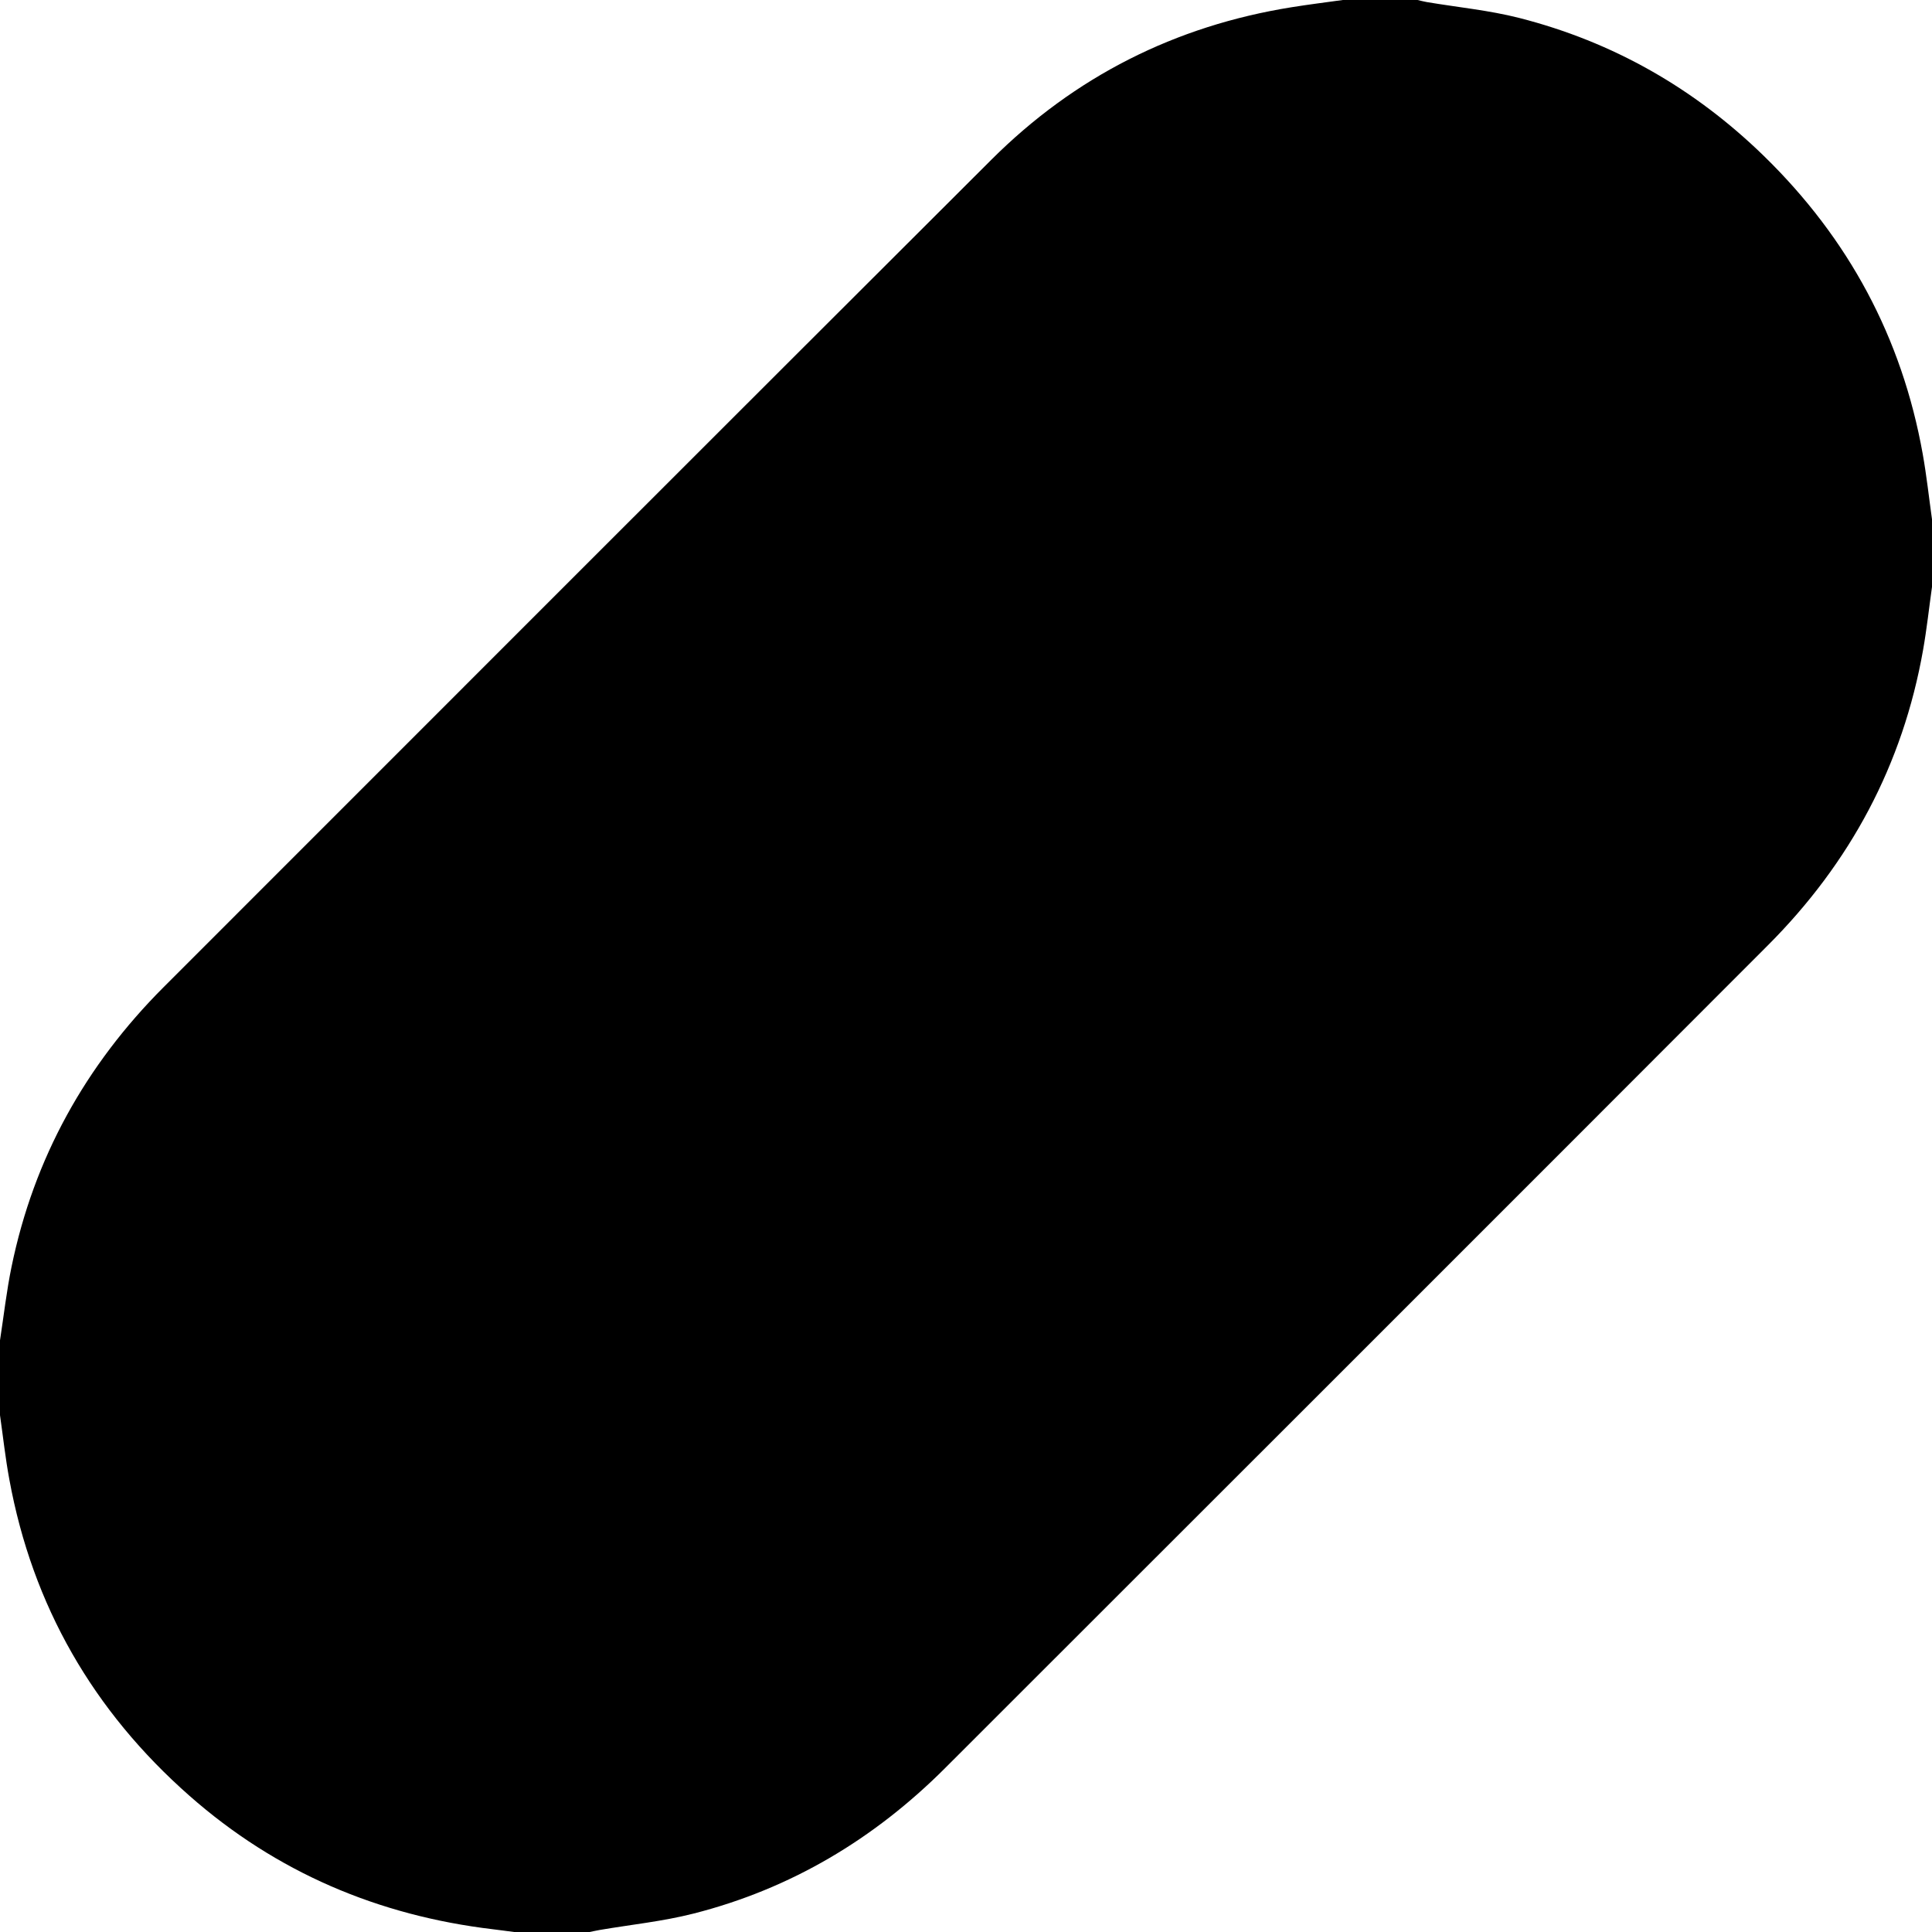
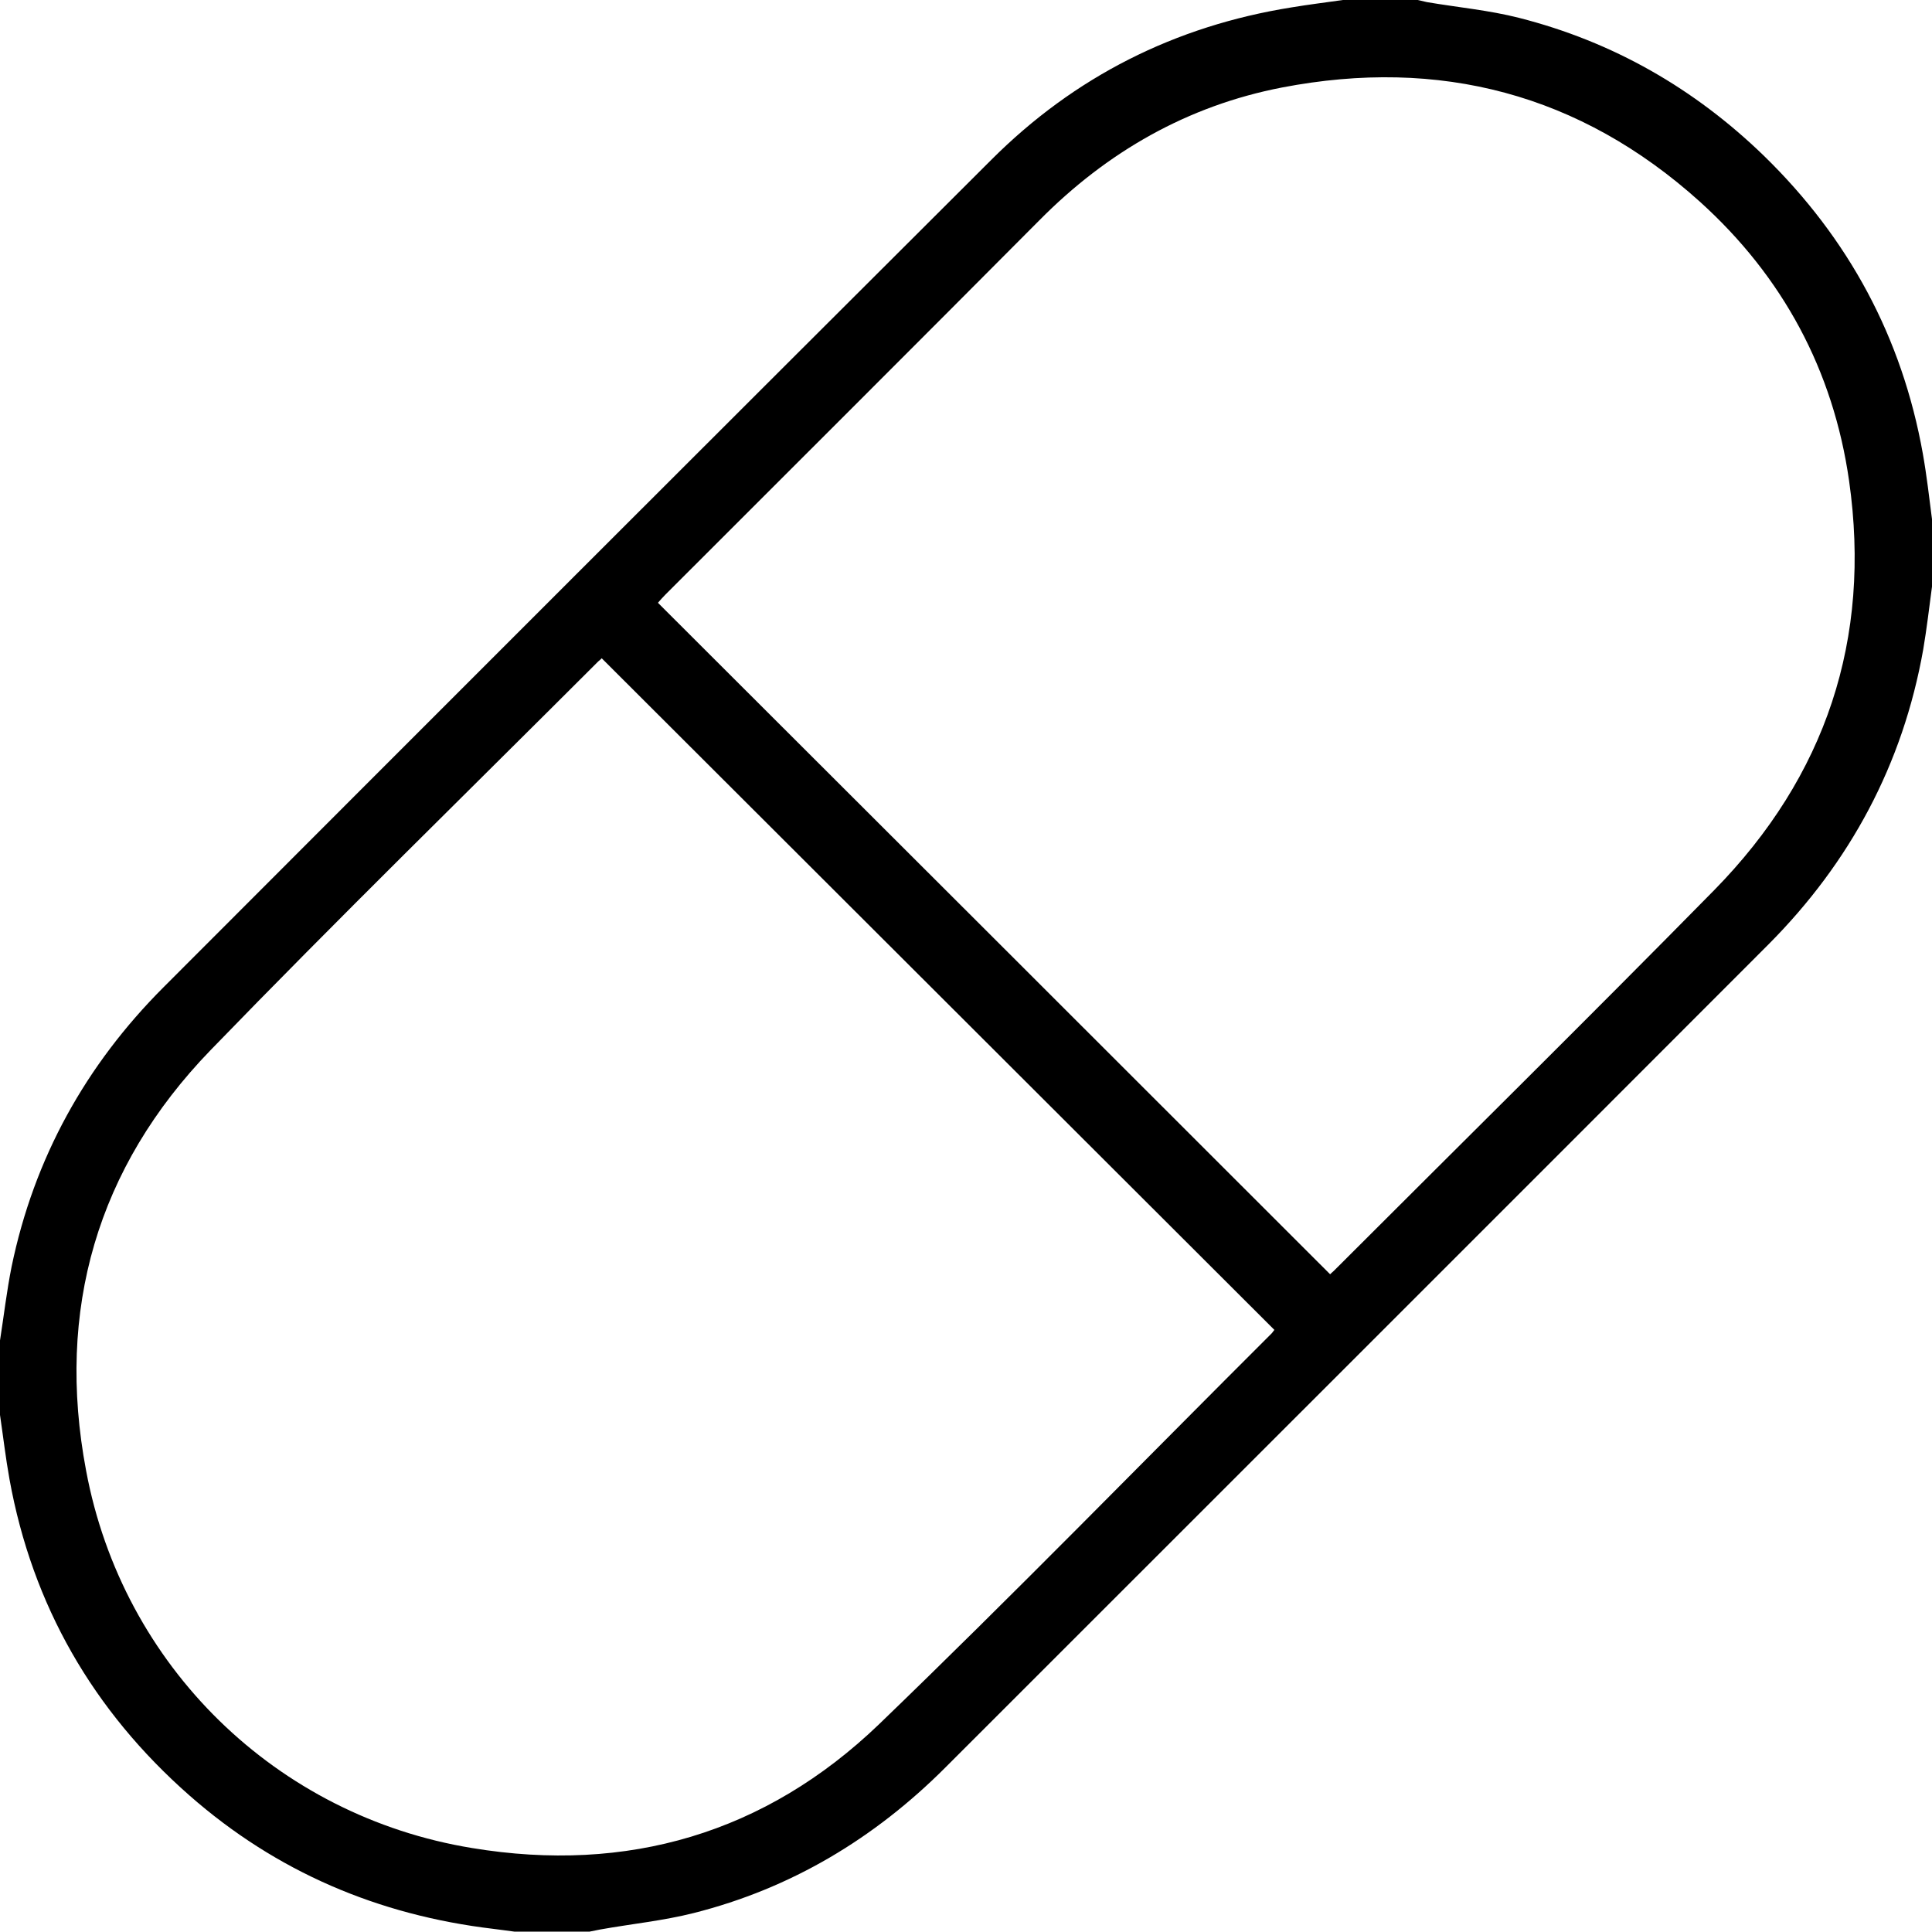
- <svg xmlns="http://www.w3.org/2000/svg" id="icon" viewBox="0 0 550 550">
-   <path d="M0,381.56c1.08-6.99,1.86-14.04,3.29-20.95,6.36-30.92,21.07-57.37,43.34-79.64C125.13,202.45,203.61,123.91,282.2,45.49c23.74-23.69,52.34-38.12,85.48-43.43C372.52,1.28,377.39.68,382.25,0c7.1,0,14.21,0,21.31,0,.87.2,1.74.44,2.62.59,8.78,1.48,17.72,2.33,26.32,4.52,26.7,6.81,49.93,20.08,69.67,39.32,24.06,23.45,39.27,51.68,45.19,84.81,1.1,6.16,1.77,12.39,2.64,18.59v19.25c-.84,5.99-1.49,12-2.54,17.95-5.77,32.7-20.77,60.64-44.14,84.04-78.03,78.15-156.16,156.2-234.27,234.27-20.18,20.18-43.92,34.38-71.64,41.42-8.72,2.22-17.77,3.14-26.67,4.66-1,.17-1.99.4-2.98.6h-21.31c-2.02-.27-4.03-.55-6.05-.79-32.7-3.89-61.71-16.19-86.5-38.04-27.38-24.13-44.65-54.06-51.24-90.01C1.53,415.1.87,408.97,0,402.87c0-7.1,0-14.21,0-21.31Z" />
-   <path d="M378.68,362.66c.32-.29.67-.58,1-.9,36.13-36.12,72.49-72.02,108.32-108.44,31.84-32.37,44.81-71.5,38.42-116.49-4.47-31.49-18.88-58.19-42.55-79.48-34.09-30.67-74.07-41.13-118.85-32.53-26.91,5.17-49.76,18.32-69.12,37.81-35.35,35.6-70.92,70.99-106.39,106.47-.78.78-1.51,1.61-2.24,2.39,63.86,63.78,127.55,127.4,191.42,191.19Z" />
-   <path d="M171.3,187.36c-.29.26-.64.55-.97.87-36.86,36.86-74.18,73.27-110.43,110.72-32.32,33.39-43.95,74-35.44,119.56,10.42,55.76,54.19,98.38,109.91,107.54,44.16,7.26,83.51-4.2,115.77-35.23,37.89-36.45,74.56-74.16,111.76-111.32.31-.3.53-.69.75-.98-63.78-63.71-127.47-127.34-191.35-191.15Z" />
-   <path d="M91.32,288.82c1.4-2.52,2.32-5.5,4.27-7.47,23.05-23.28,46.22-46.43,69.44-69.54,4.88-4.86,11.47-4.80,15.91-.26,4.28,4.38,4.24,10.91-.53,15.71-23.02,23.14-46.12,46.21-69.23,69.26-3.41,3.4-7.47,4.86-12.22,2.89-4.3-1.78-6.89-5.66-7.64-10.59Z" />
-   <path d="M71.2,332.01c-4.47-.20-7.78-2.25-9.74-6.1-1.91-3.75-1.72-7.68.86-11.04,1.93-2.52,4.23-4.85,6.7-6.86,4.42-3.58,10.37-3.05,14.34.95,3.81,3.84,4.4,9.81.89,14.09-3.44,4.19-6.8,8.83-13.05,8.96Z" />
+ <svg xmlns="http://www.w3.org/2000/svg" id="icon-pill" version="1.1" viewBox="0 0 550 550">
+   <path d="M0,381.6c1.1-7,1.9-14,3.3-21,6.4-30.9,21.1-57.4,43.3-79.6C125.1,202.4,203.6,123.9,282.2,45.5c23.7-23.7,52.3-38.1,85.5-43.4,4.8-.8,9.7-1.4,14.6-2.1h21.3c.9.2,1.7.4,2.6.6,8.8,1.5,17.7,2.3,26.3,4.5,26.7,6.8,49.9,20.1,69.7,39.3,24.1,23.5,39.3,51.7,45.2,84.8,1.1,6.2,1.8,12.4,2.6,18.6v19.2c-.8,6-1.5,12-2.5,17.9-5.8,32.7-20.8,60.6-44.1,84-78,78.1-156.2,156.2-234.3,234.3-20.2,20.2-43.9,34.4-71.6,41.4-8.7,2.2-17.8,3.1-26.7,4.7-1,.2-2,.4-3,.6h-21.3c-2-.3-4-.5-6.1-.8-32.7-3.9-61.7-16.2-86.5-38-27.4-24.1-44.7-54.1-51.2-90-1.1-6.1-1.8-12.2-2.7-18.3v-21.3ZM378.7,362.7c.3-.3.7-.6,1-.9,36.1-36.1,72.5-72,108.3-108.4,31.8-32.4,44.8-71.5,38.4-116.5-4.5-31.5-18.9-58.2-42.5-79.5-34.1-30.7-74.1-41.1-118.9-32.5-26.9,5.2-49.8,18.3-69.1,37.8-35.4,35.6-70.9,71-106.4,106.5-.8.8-1.5,1.6-2.2,2.4,63.9,63.8,127.6,127.4,191.4,191.2h0ZM171.3,187.4c-.3.3-.6.6-1,.9-36.9,36.9-74.2,73.3-110.4,110.7-32.3,33.4-44,74-35.4,119.6,10.4,55.8,54.2,98.4,109.9,107.5,44.2,7.3,83.5-4.2,115.8-35.2,37.9-36.5,74.6-74.2,111.8-111.3.3-.3.5-.7.8-1-63.8-63.7-127.5-127.3-191.4-191.1h0Z" />
</svg>
